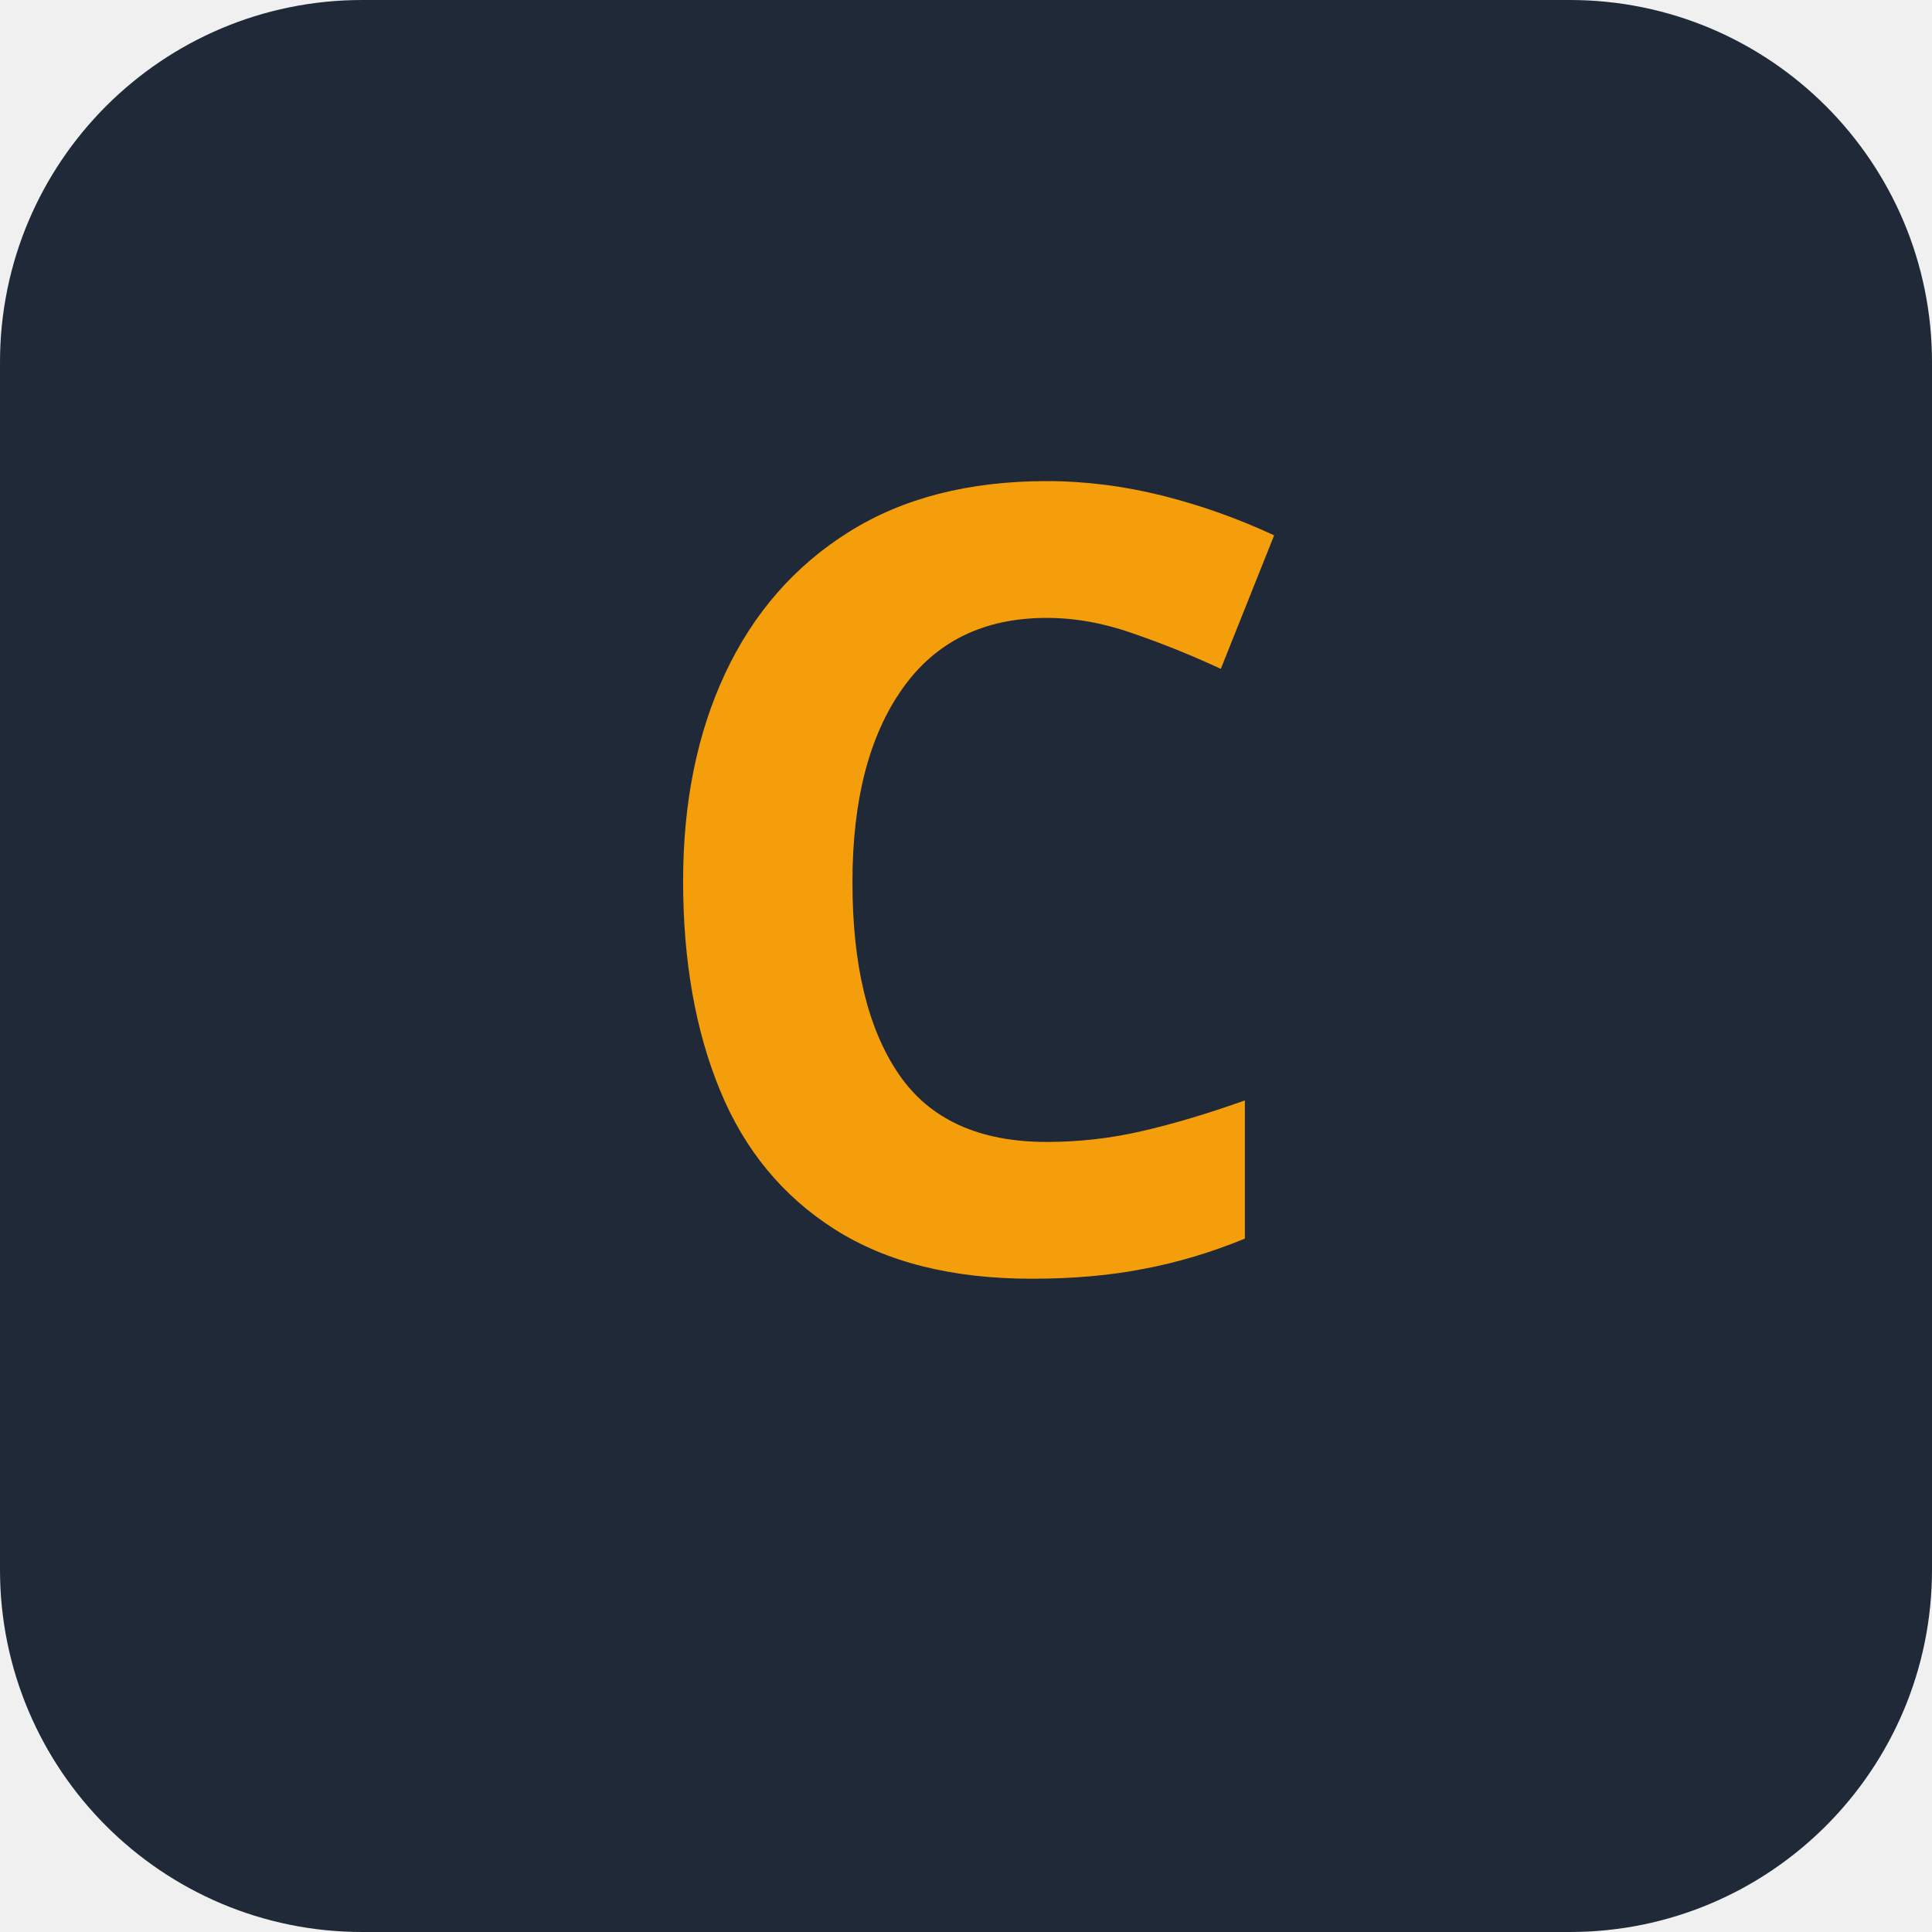
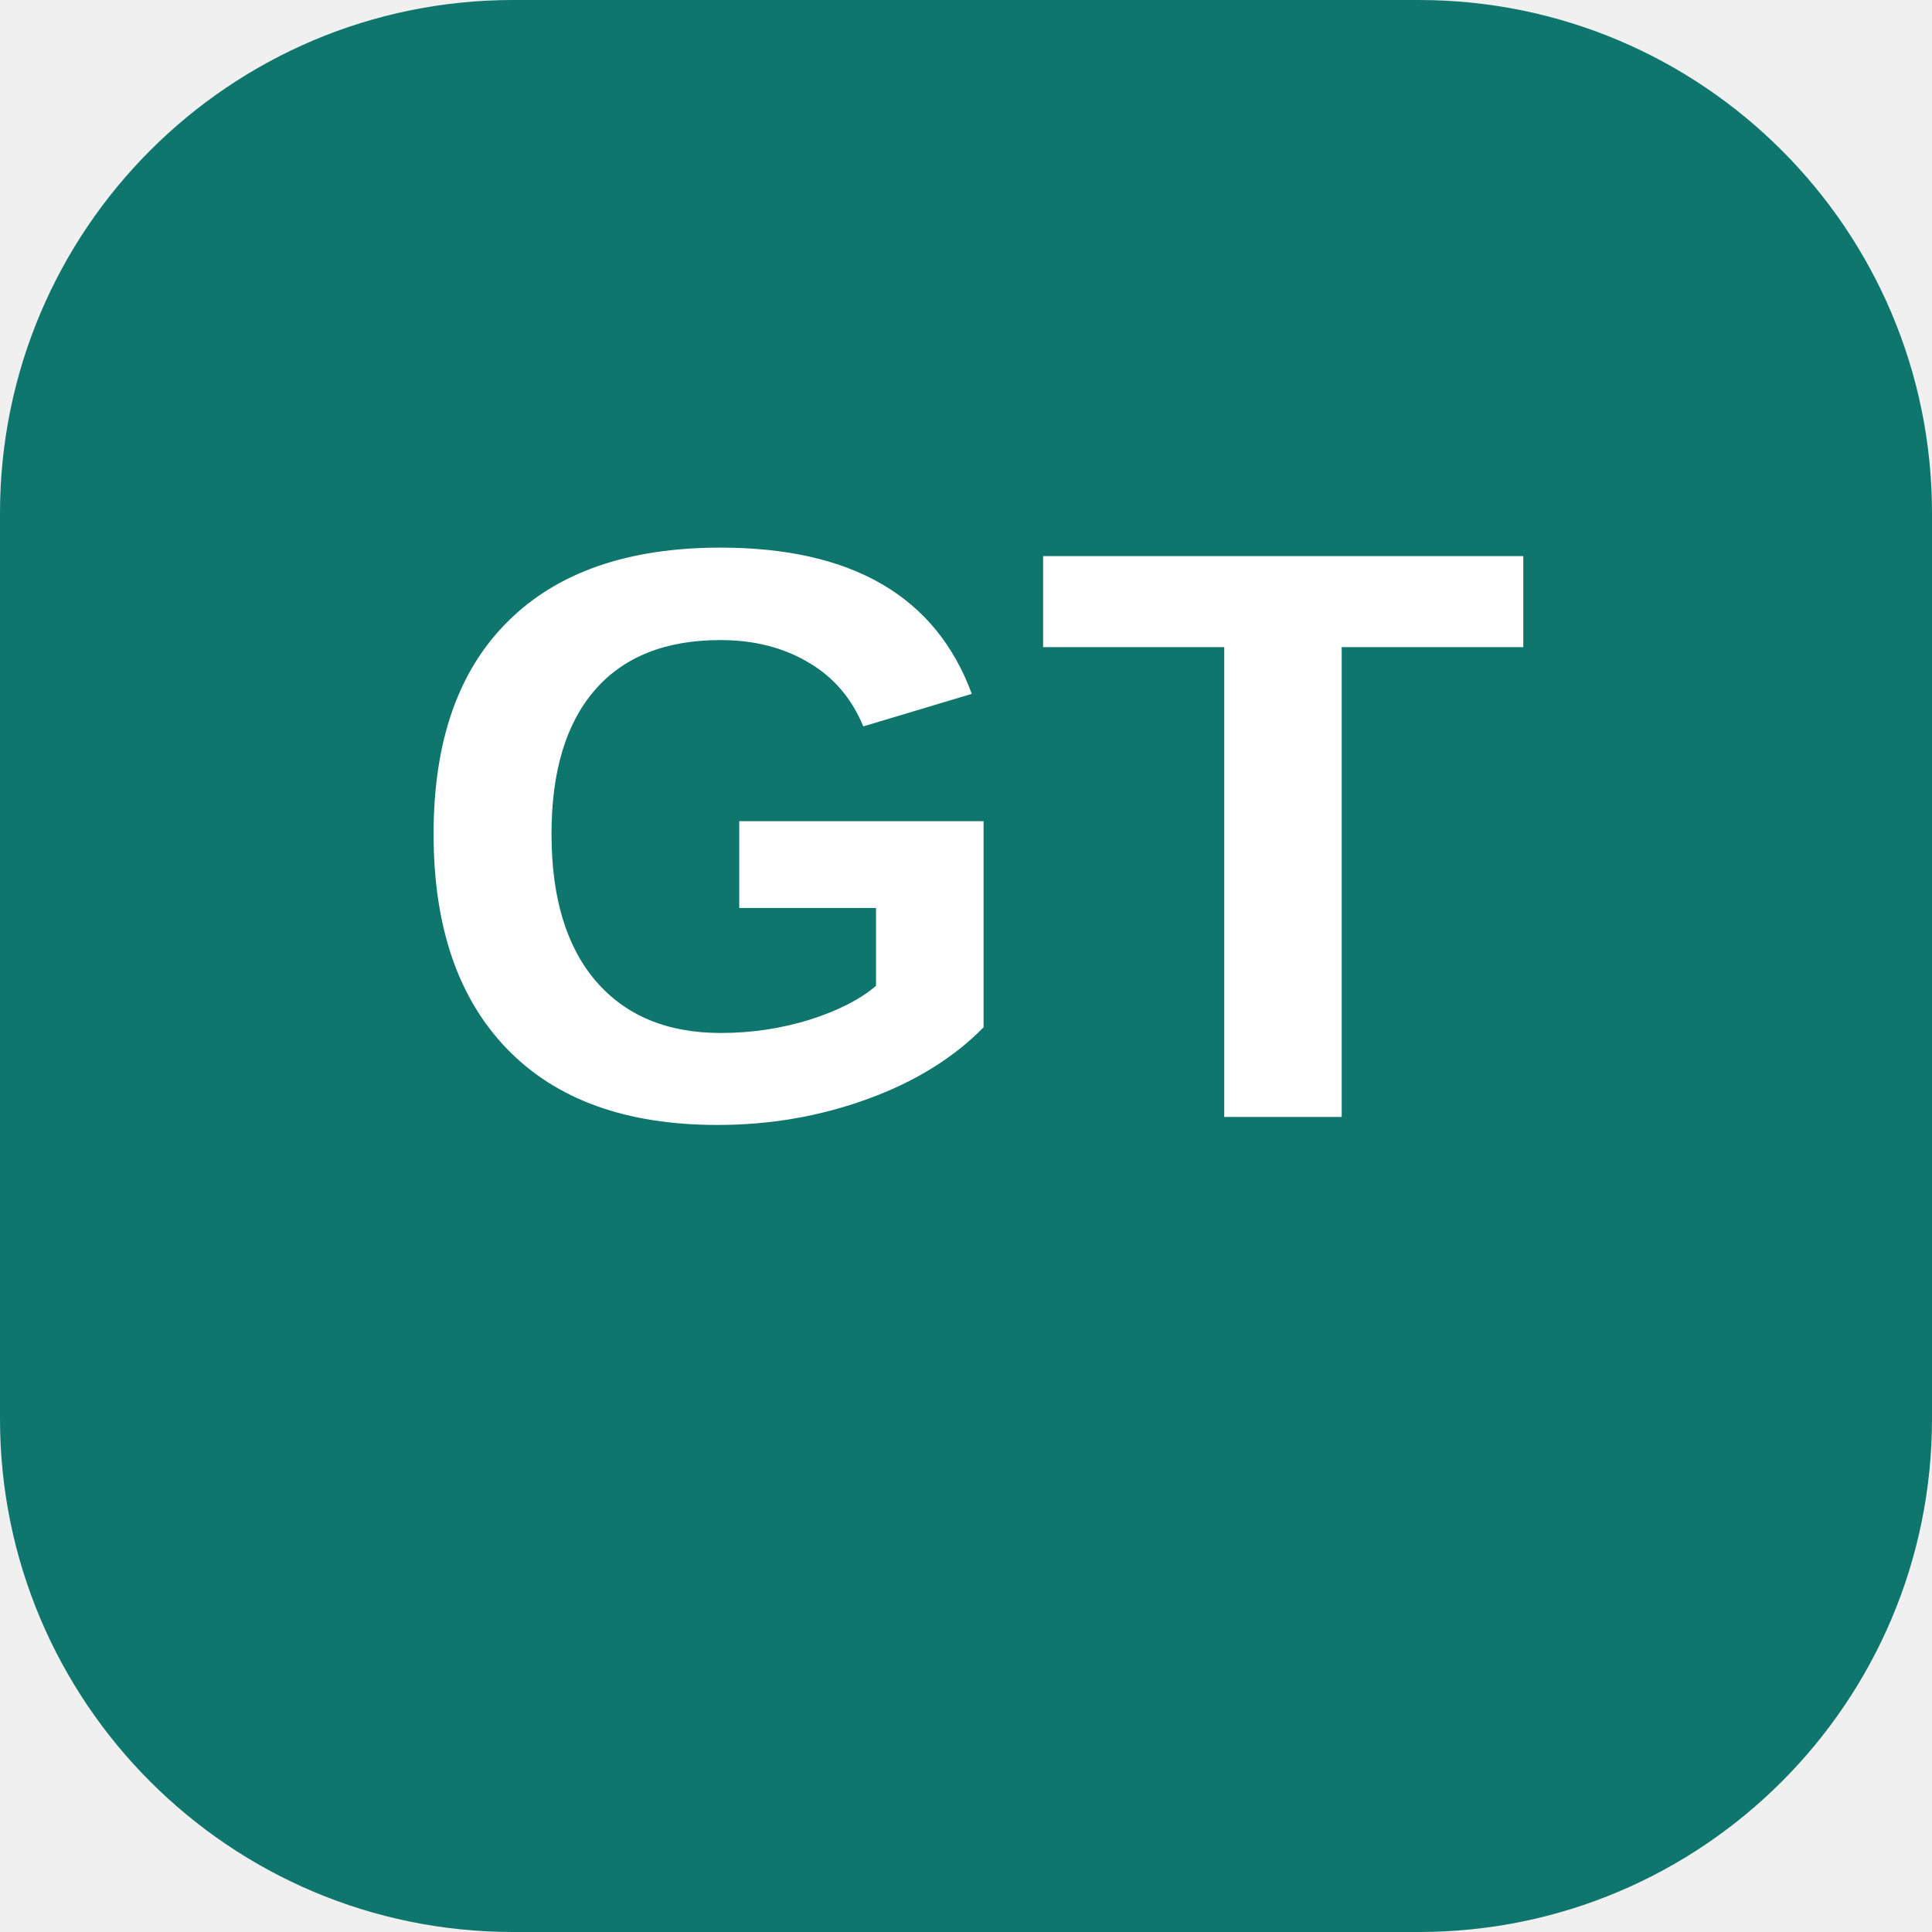
- <svg xmlns="http://www.w3.org/2000/svg" viewBox="0 0 64 64">
-   <rect width="64" height="64" rx="12" fill="#1F2937" />
-   <text x="32" y="42" font-family="system-ui,sans-serif" font-size="36" font-weight="700" text-anchor="middle" fill="#F59E0B">C</text>
+ <svg xmlns="http://www.w3.org/2000/svg" viewBox="0 0 64 64" width="64" height="64">
+   <rect width="64" height="64" rx="17" fill="#0F766E" />
+   <text x="32" y="37" font-family="Arial,Helvetica,sans-serif" font-size="27" font-weight="800" text-anchor="middle" fill="#FFFFFF">GT</text>
</svg>
